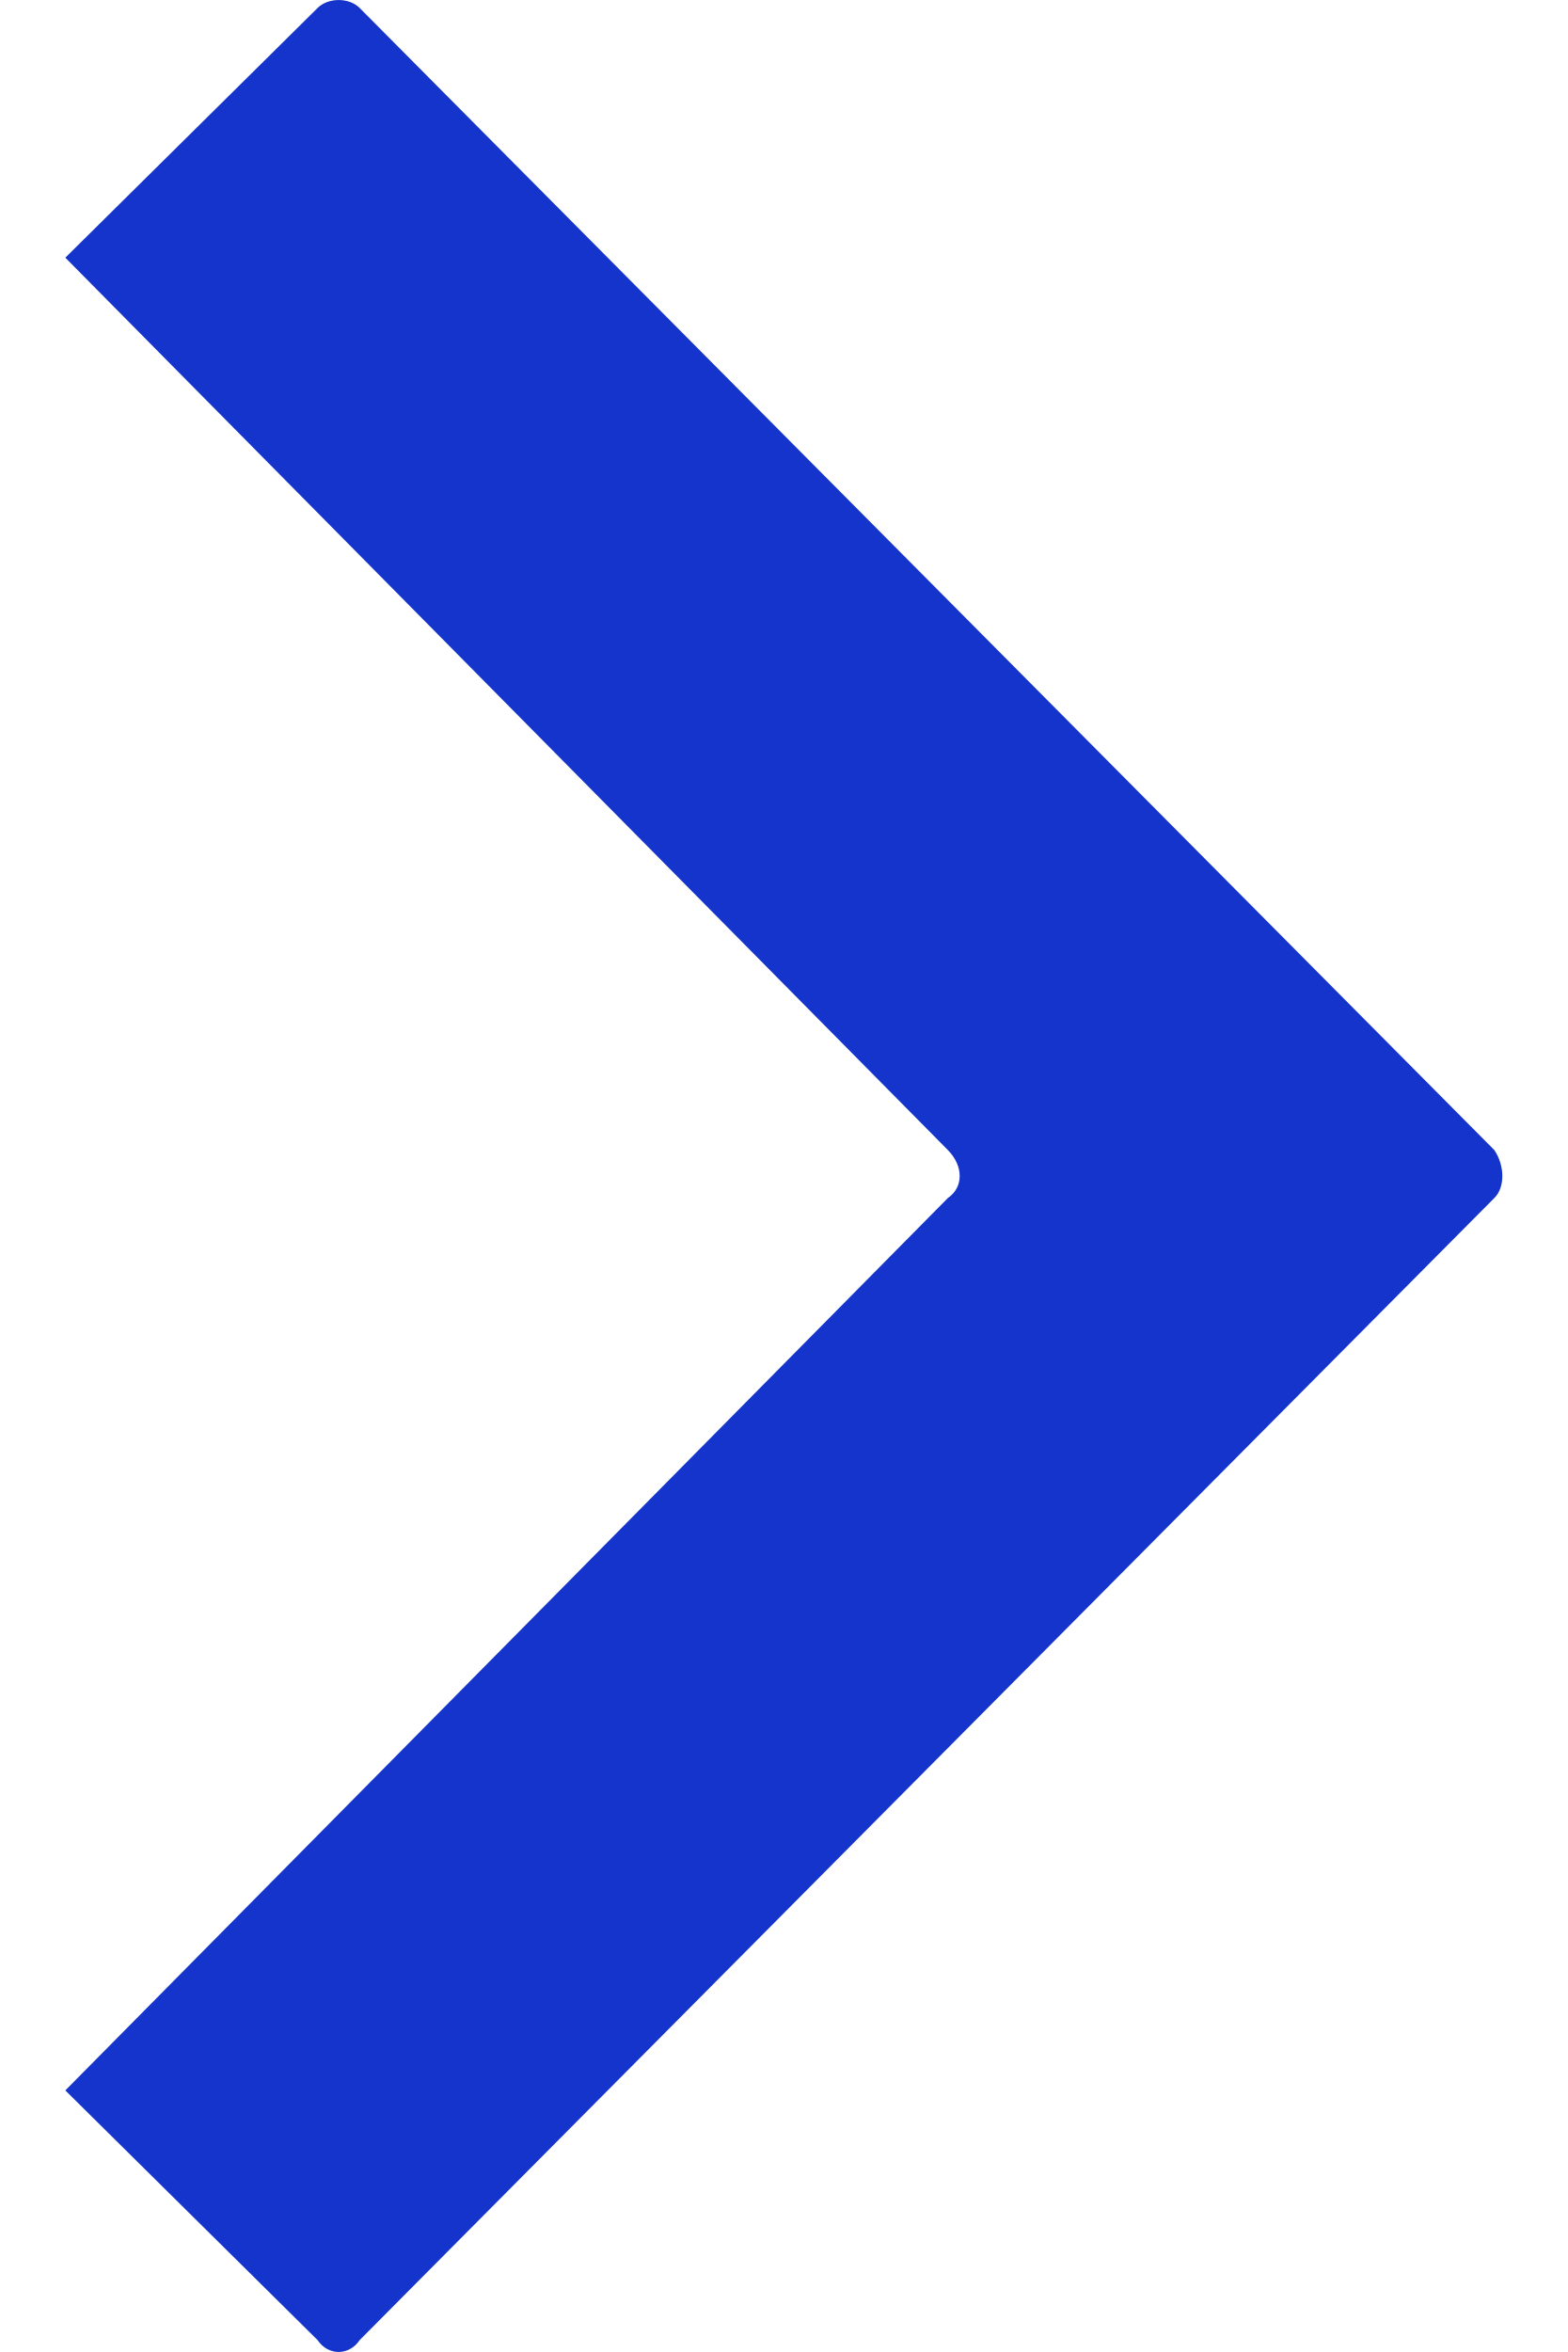
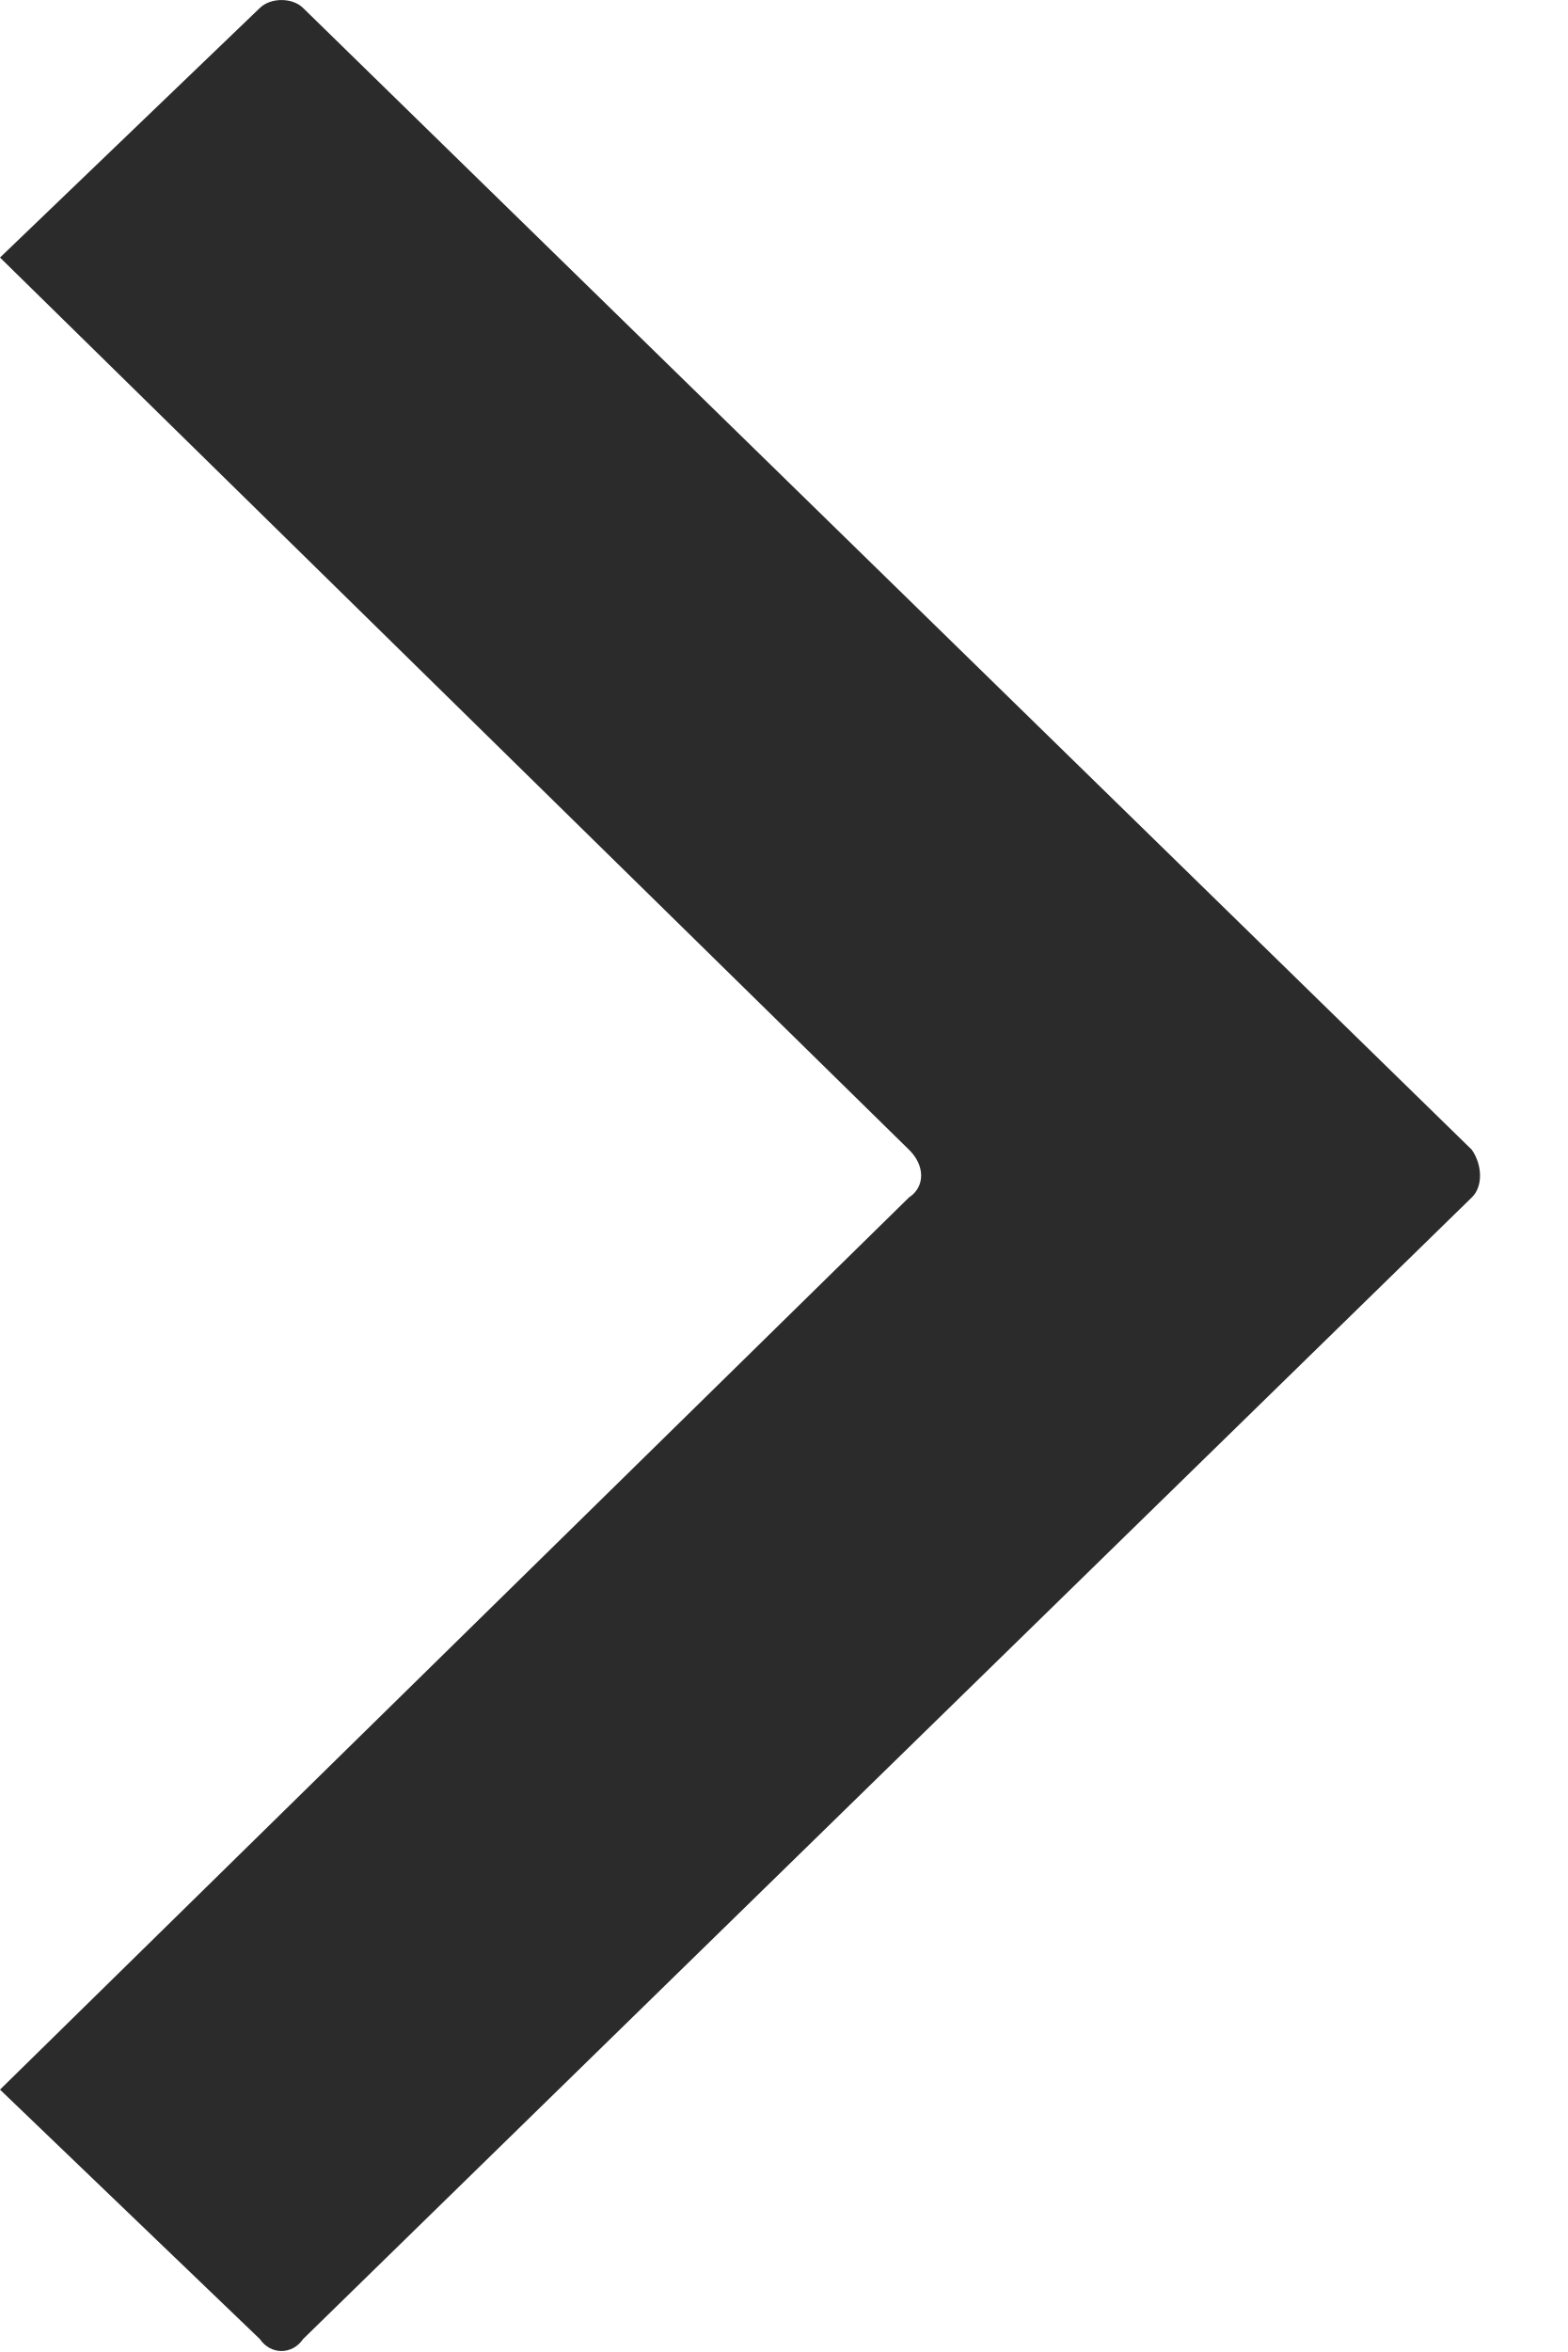
<svg xmlns="http://www.w3.org/2000/svg" width="12" height="18" viewBox="0 0 12 18" fill="none">
-   <path fill-rule="evenodd" clip-rule="evenodd" d="M2.753 0.061L11.439 8.802C11.52 8.924 11.52 9.088 11.439 9.168L2.753 17.909C2.672 18.03 2.512 18.03 2.431 17.909L0.5 15.998L7.256 9.168C7.376 9.086 7.376 8.924 7.256 8.802L0.5 1.972L2.431 0.061C2.512 -0.02 2.673 -0.02 2.753 0.061Z" fill="#1434CB" />
+   <path fill-rule="evenodd" clip-rule="evenodd" d="M2.32 0.061L11.266 8.799C11.35 8.92 11.35 9.084 11.266 9.164L2.32 17.901C2.237 18.023 2.072 18.023 1.989 17.901L2.68785e-08 15.992L6.958 9.164C7.082 9.083 7.082 8.92 6.958 8.799L2.15196e-07 1.971L1.989 0.061C2.072 -0.02 2.238 -0.02 2.32 0.061Z" fill="#2B2B2B" />
</svg>
